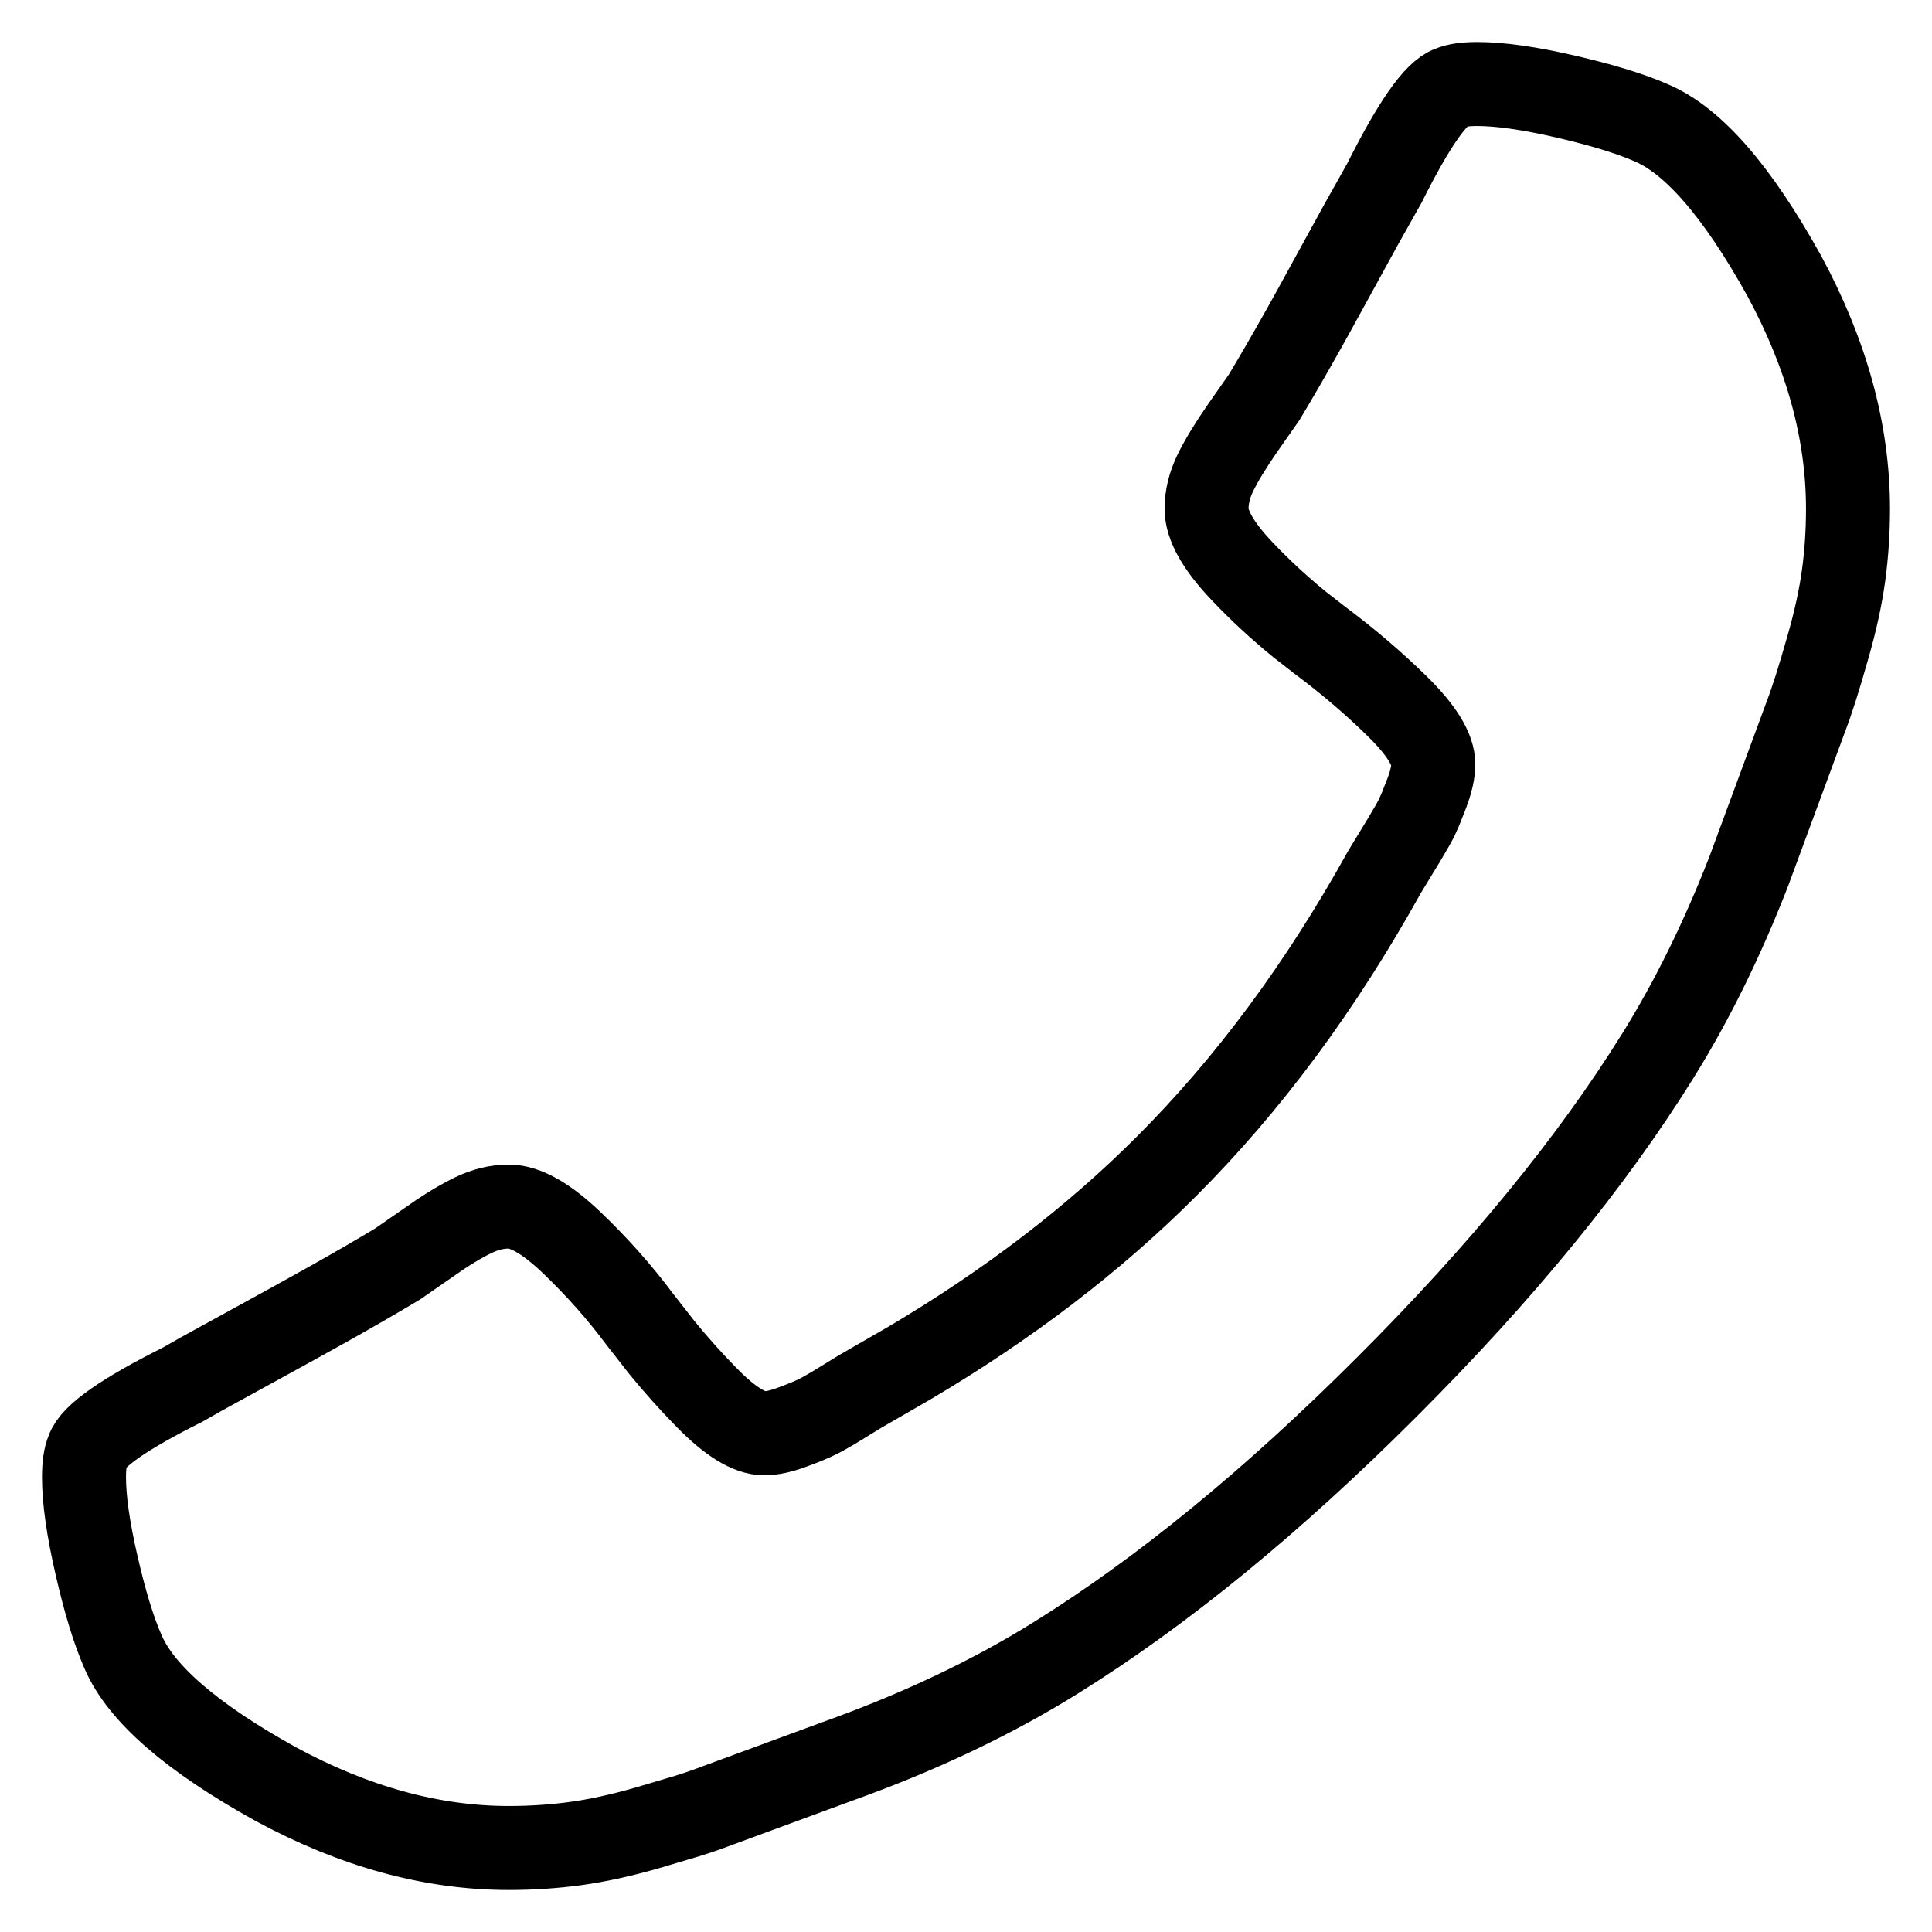
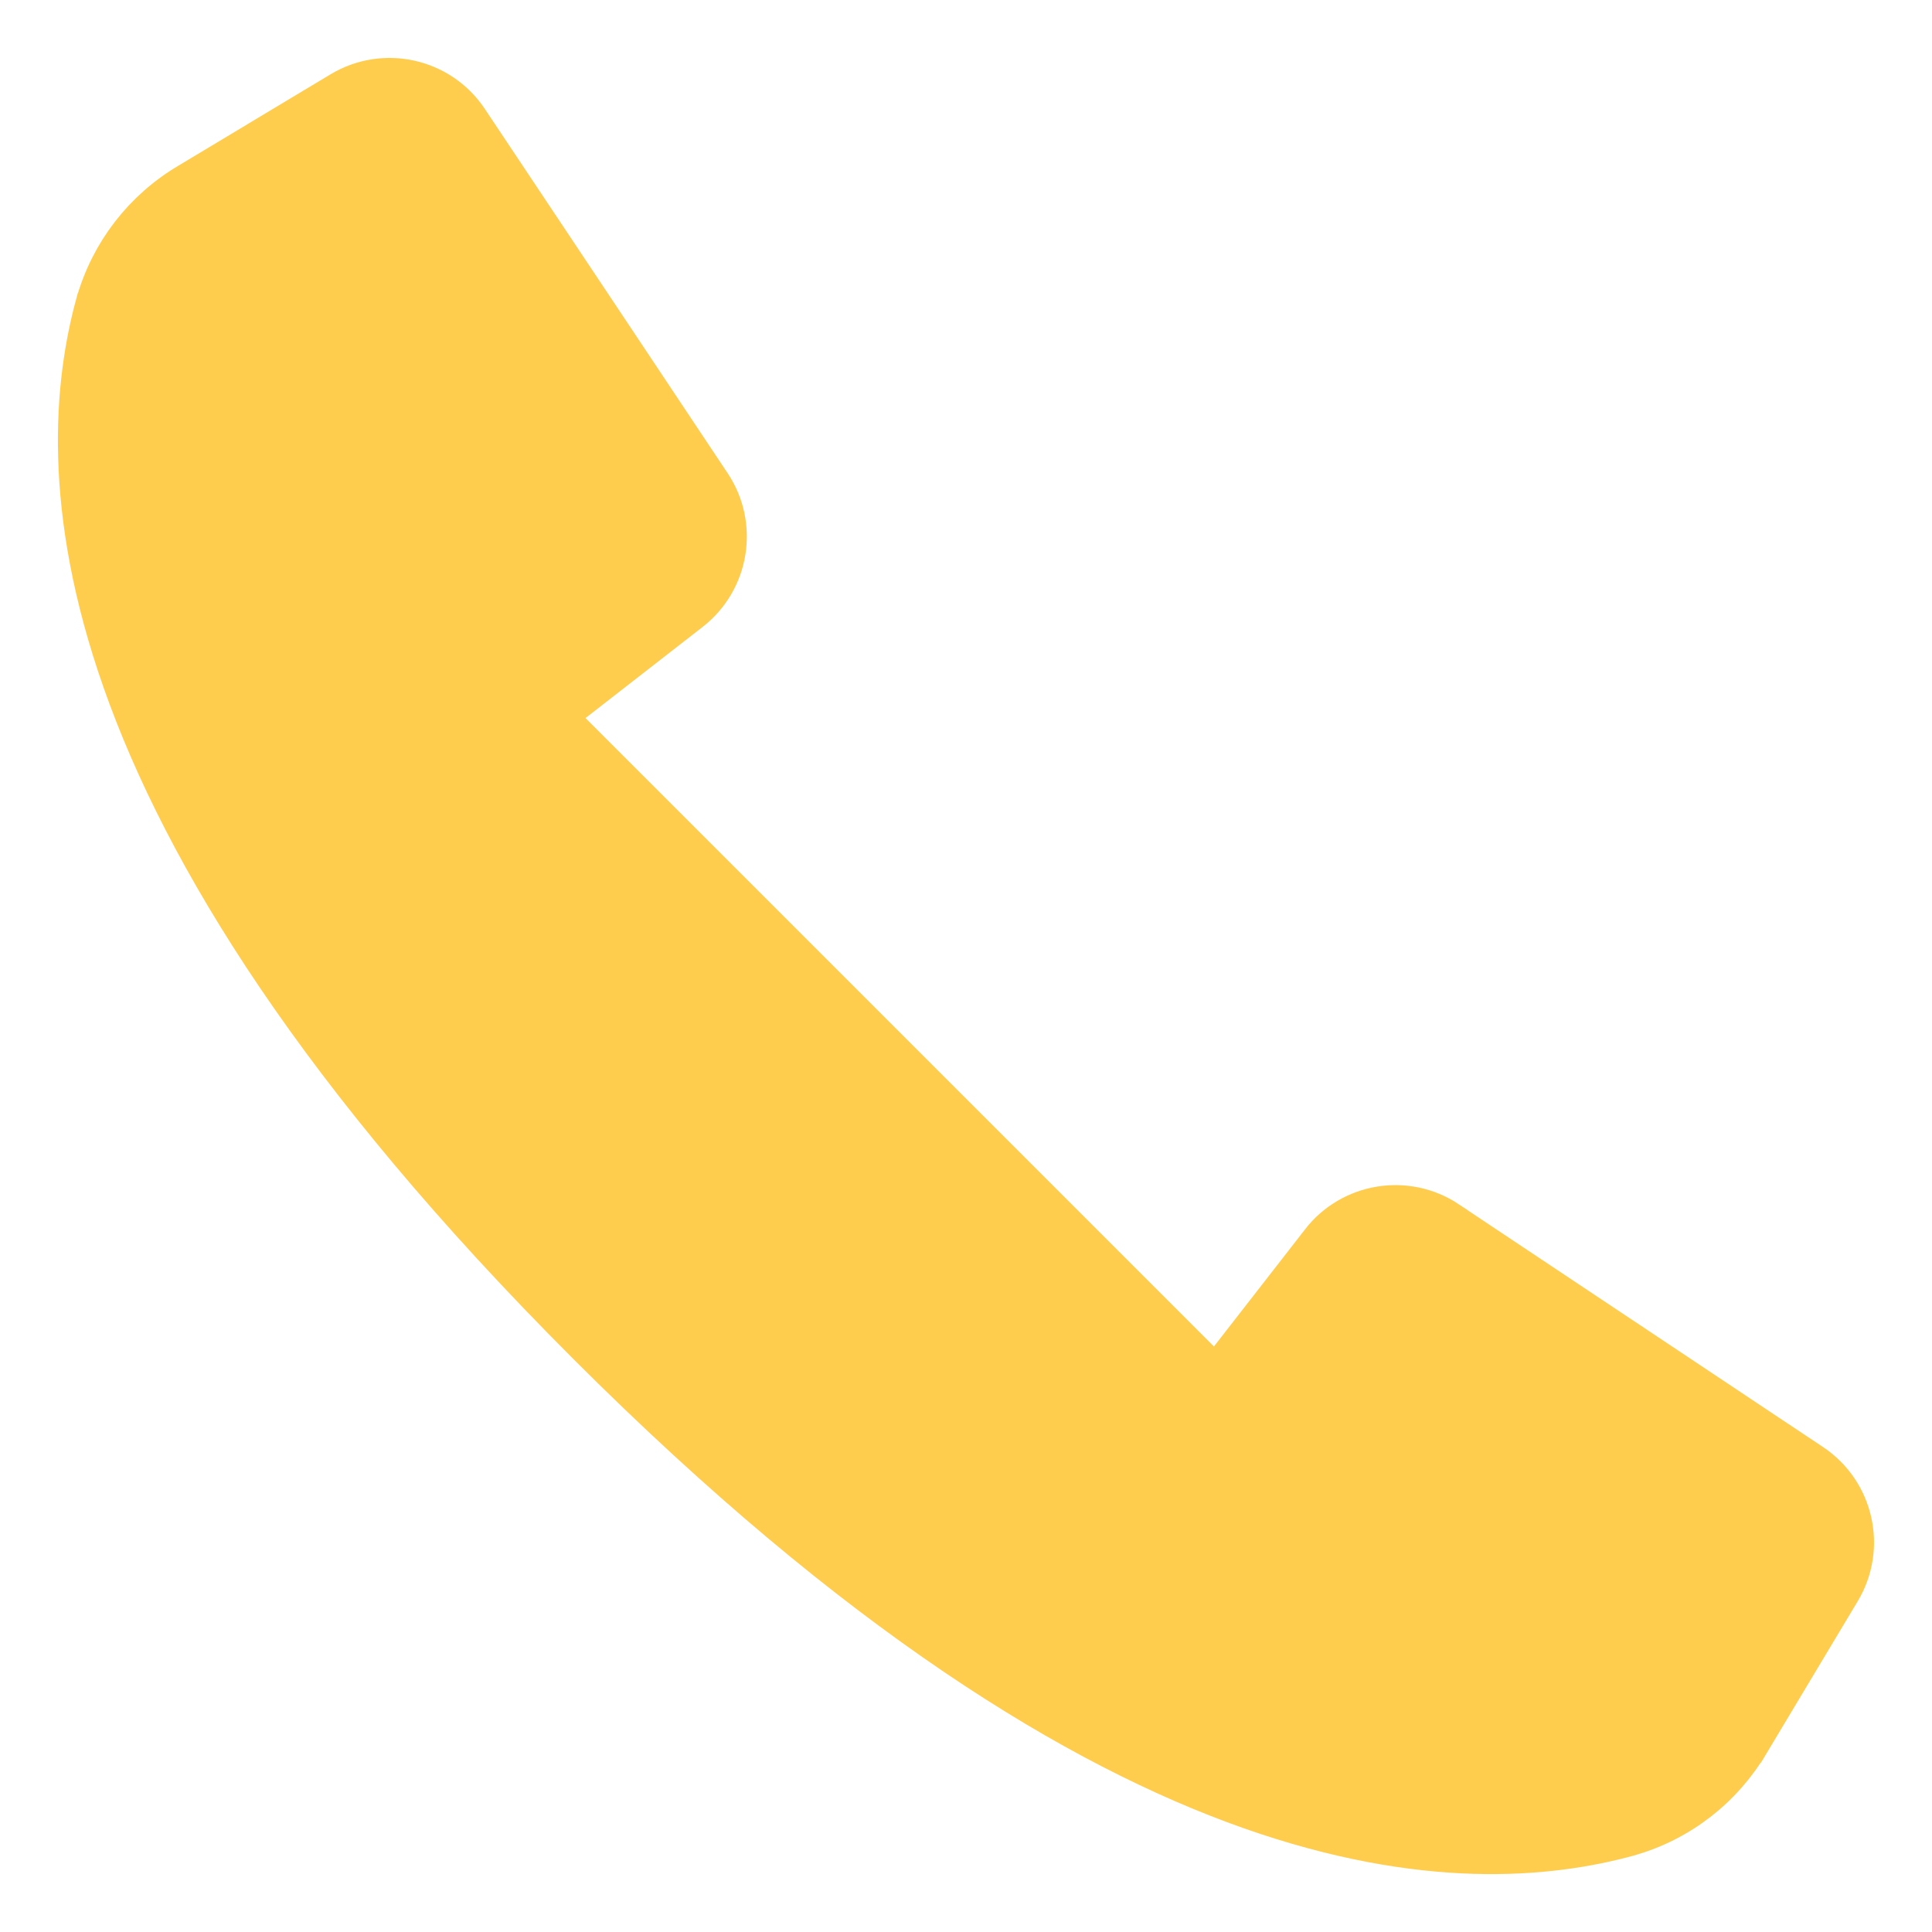
- <svg xmlns="http://www.w3.org/2000/svg" width="23" height="23" viewBox="0 0 23 23">
-   <path fill="none" fill-rule="evenodd" stroke="currentColor" d="M1 17.585c0 .269.05.62.15 1.052.099.432.203.773.312 1.021.21.498.816 1.025 1.82 1.581.935.507 1.86.761 2.774.761.269 0 .532-.017.79-.052.26-.035.545-.097.858-.187l.478-.142c.087-.027.162-.052.223-.074l1.559-.574c.974-.348 1.844-.76 2.61-1.238 1.263-.786 2.575-1.86 3.937-3.222 1.363-1.362 2.436-2.674 3.222-3.937.409-.656.77-1.39 1.085-2.199l.727-1.97h0l.074-.223c.041-.13.089-.29.142-.478.09-.313.152-.599.187-.857.035-.259.052-.522.052-.79 0-.916-.254-1.84-.76-2.775-.557-1.004-1.084-1.61-1.582-1.82-.248-.109-.589-.213-1.021-.313-.433-.1-.783-.149-1.052-.149-.139 0-.243.015-.313.045-.179.06-.442.437-.79 1.133l-.272.484h0l-.576 1.05h0l-.122.219c-.159.283-.313.55-.462.798l-.261.373h0c-.144.208-.251.385-.321.529-.07.144-.104.286-.104.425 0 .199.141.448.425.746.212.224.439.433.68.63l.244.19c.334.249.642.512.925.79.284.28.425.508.425.687 0 .09-.025.201-.074.335l-.07.177c-.01.026-.02.05-.03.07l-.027.06c-.028.055-.078.142-.15.262l-.23.378h0c-.756 1.363-1.621 2.53-2.596 3.505-.866.867-1.885 1.646-3.058 2.34l-.586.338h0l-.323.198-.131.075-.048.025c-.07.035-.171.077-.306.127-.134.05-.246.074-.335.074-.18 0-.408-.141-.686-.425-.186-.189-.365-.389-.537-.6l-.254-.325c-.248-.333-.522-.64-.82-.924-.298-.284-.547-.425-.746-.425-.14 0-.28.034-.425.104-.108.052-.234.125-.379.22l-.523.362h0c-.249.149-.515.303-.798.462l-.45.25h0l-1.087.597-.216.123c-.696.348-1.074.611-1.133.79-.03.07-.045.174-.045.313z" />
+ <svg xmlns="http://www.w3.org/2000/svg" width="20" height="20" viewBox="0 0 20 20" fill="none">
+   <path d="M11.827 14.415C11.757 14.376 11.687 14.338 11.615 14.299C11.298 14.126 10.954 13.939 10.51 13.625C9.965 13.241 9.268 12.665 8.302 11.698C7.336 10.731 6.76 10.033 6.375 9.489C6.06 9.042 5.872 8.697 5.698 8.379C5.66 8.309 5.623 8.241 5.585 8.173C5.446 7.922 5.512 7.606 5.739 7.431L5.74 7.43L7.151 6.332L7.151 6.332C7.558 6.015 7.652 5.438 7.366 5.009L7.366 5.009L6.22 3.289L6.22 3.289L4.853 1.239C4.853 1.239 4.853 1.239 4.853 1.239C4.562 0.801 3.977 0.67 3.526 0.94L3.526 0.94L1.951 1.886C1.481 2.163 1.135 2.61 0.986 3.135L0.986 3.135L0.985 3.136C0.529 4.799 0.487 8.337 6.075 13.925C11.663 19.514 15.2 19.471 16.863 19.015L16.865 19.014C17.39 18.865 17.837 18.519 18.114 18.049C18.114 18.049 18.114 18.049 18.115 18.049L19.059 16.474L19.059 16.474C19.33 16.023 19.199 15.438 18.761 15.146L16.765 13.816L16.765 13.816L14.991 12.634L14.991 12.633C14.562 12.348 13.985 12.441 13.668 12.848L13.668 12.849L12.57 14.26L12.569 14.261C12.394 14.488 12.078 14.554 11.827 14.415ZM11.827 14.415L11.73 14.589M11.827 14.415C11.827 14.415 11.827 14.415 11.826 14.415L11.73 14.589M11.73 14.589C12.068 14.777 12.492 14.689 12.728 14.383L5.617 7.272C5.311 7.508 5.223 7.932 5.41 8.27C5.447 8.336 5.484 8.404 5.521 8.473C5.907 9.18 6.39 10.066 8.161 11.839C9.927 13.607 10.815 14.091 11.521 14.475C11.592 14.514 11.662 14.552 11.73 14.589Z" fill="#FFCD4E" stroke="#FFCD4E" stroke-width="0.4" />
</svg>
